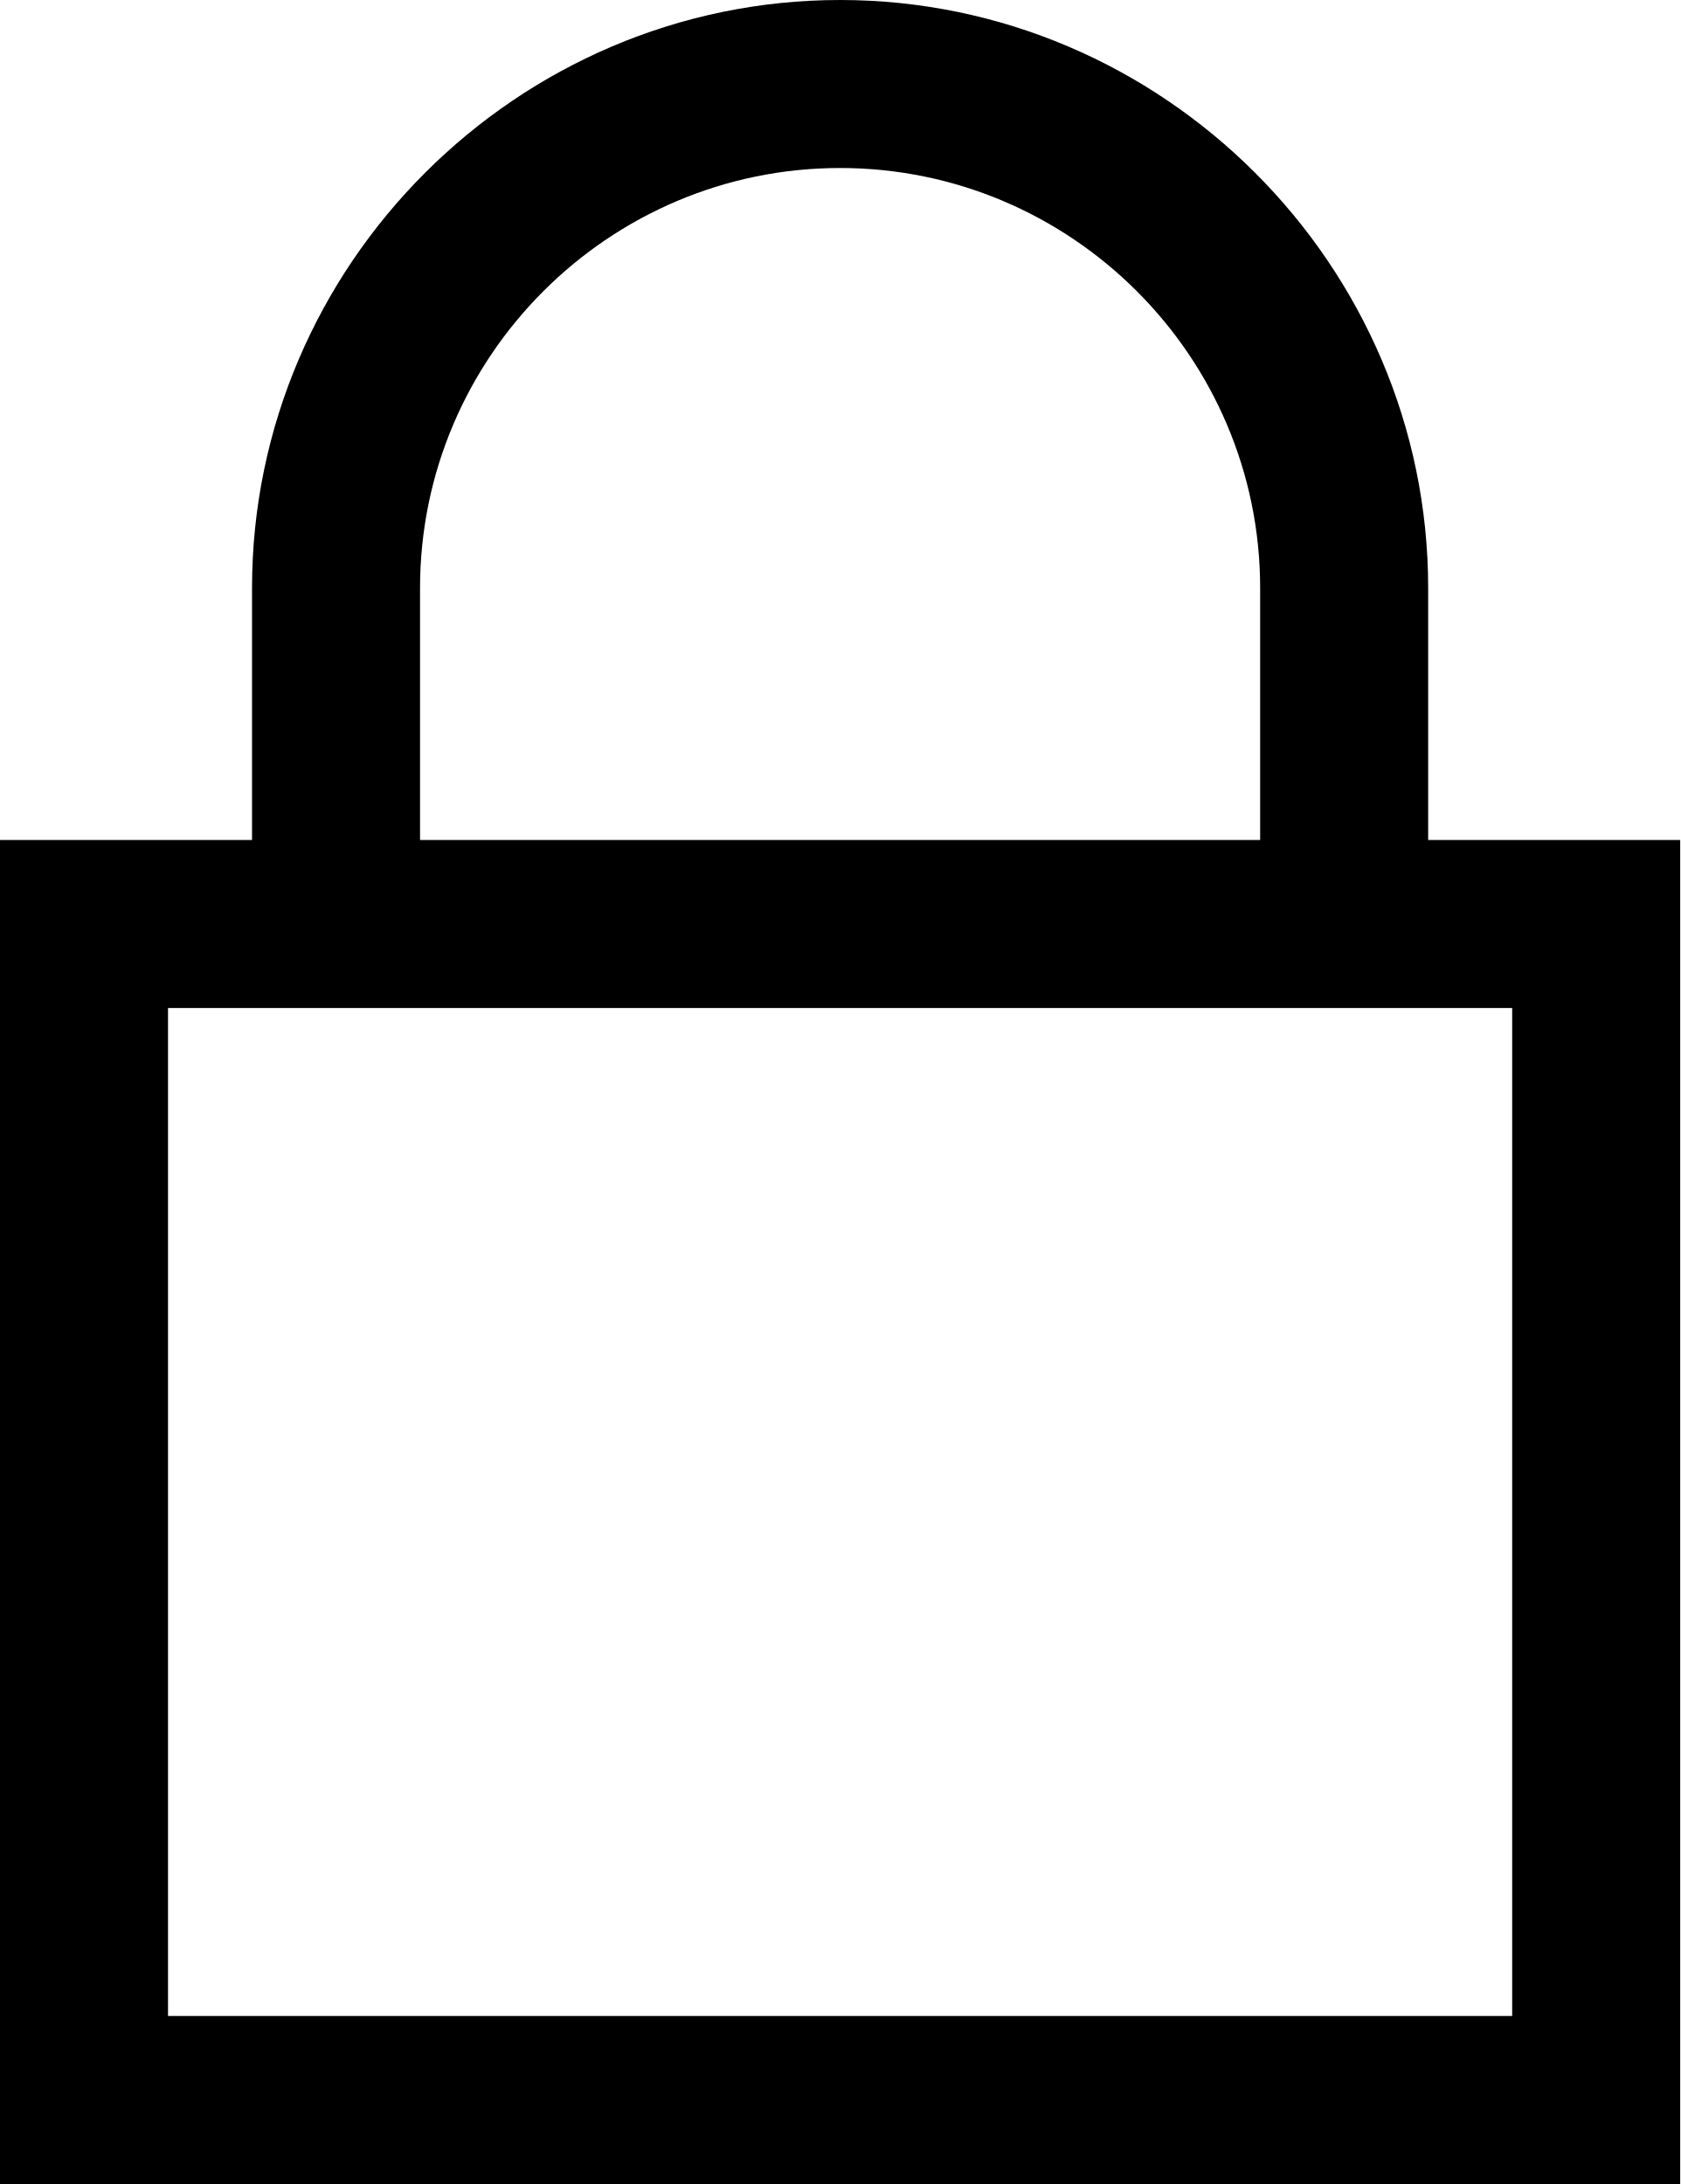
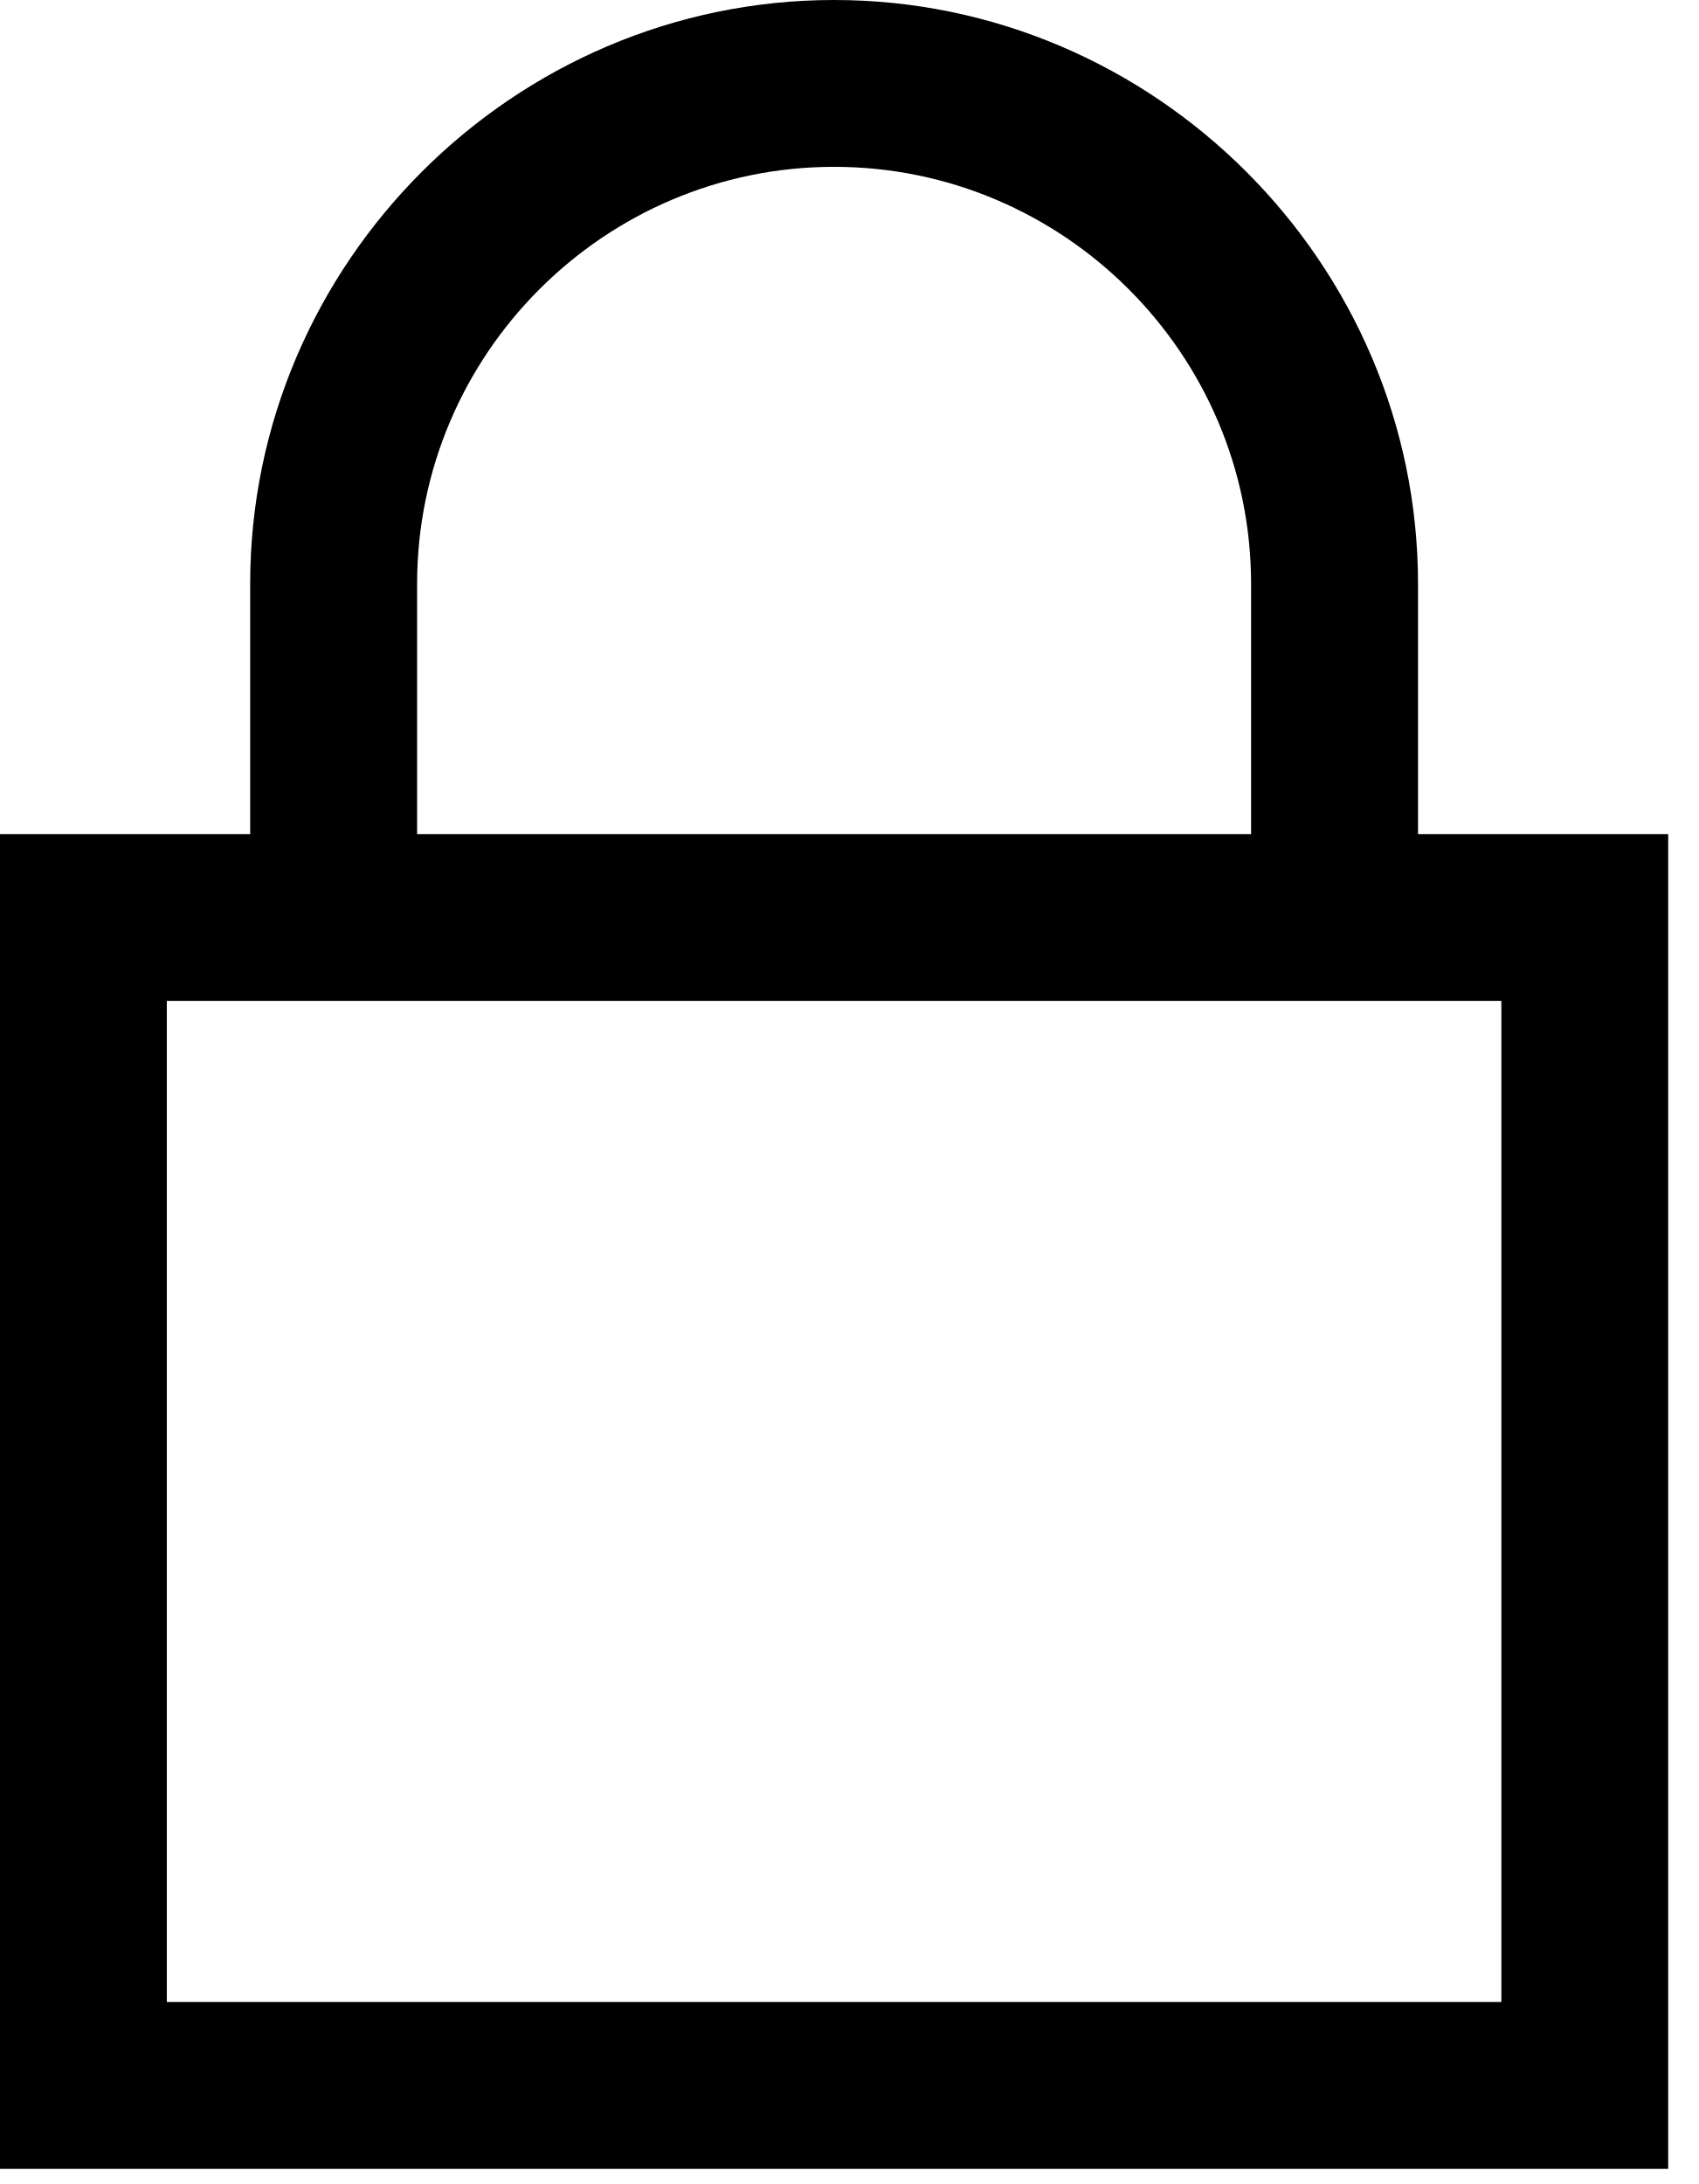
- <svg xmlns="http://www.w3.org/2000/svg" width="20" height="26" viewBox="0 0 20 26">
-   <path d="M10,0 C6.156,0 3,3.156 3,7 L3,10 L0,10 L0,26 L20,26 L20,10 L17,10 L17,7 C17,3.156 13.844,0 10,0 Z M10,2 C12.754,2 15,4.246 15,7 L15,10 L5,10 L5,7 C5,4.246 7.246,2 10,2 Z M2,12 L18,12 L18,24 L2,24 L2,12 Z" />
+ <svg xmlns="http://www.w3.org/2000/svg" width="14px" height="18px" viewBox="0 0 14 18" version="1.1">
+   <g id="UI-Elements" stroke="none" stroke-width="1" fill="none" fill-rule="evenodd">
+     <g id="[UI]-Icons" transform="translate(-467, -568)">
+       <g id="lock-solid" transform="translate(463, 566)">
+         <path d="M10.875,2 C8.232,2 6.062,4.17 6.062,6.812 L6.062,8.875 L4,8.875 L4,19.875 L17.75,19.875 L17.75,8.875 L15.688,8.875 L15.688,6.812 C15.688,4.17 13.518,2 10.875,2 Z M10.875,3.375 C12.768,3.375 14.312,4.919 14.312,6.812 L14.312,8.875 L7.438,8.875 L7.438,6.812 C7.438,4.919 8.982,3.375 10.875,3.375 Z M5.375,10.25 L16.375,10.25 L16.375,18.5 L5.375,18.5 L5.375,10.25 Z" id="Shape" fill="#000000" fill-rule="nonzero" />
+         <polygon id="Path" points="0 0 22 0 22 22 0 22" />
+       </g>
+     </g>
+   </g>
</svg>
